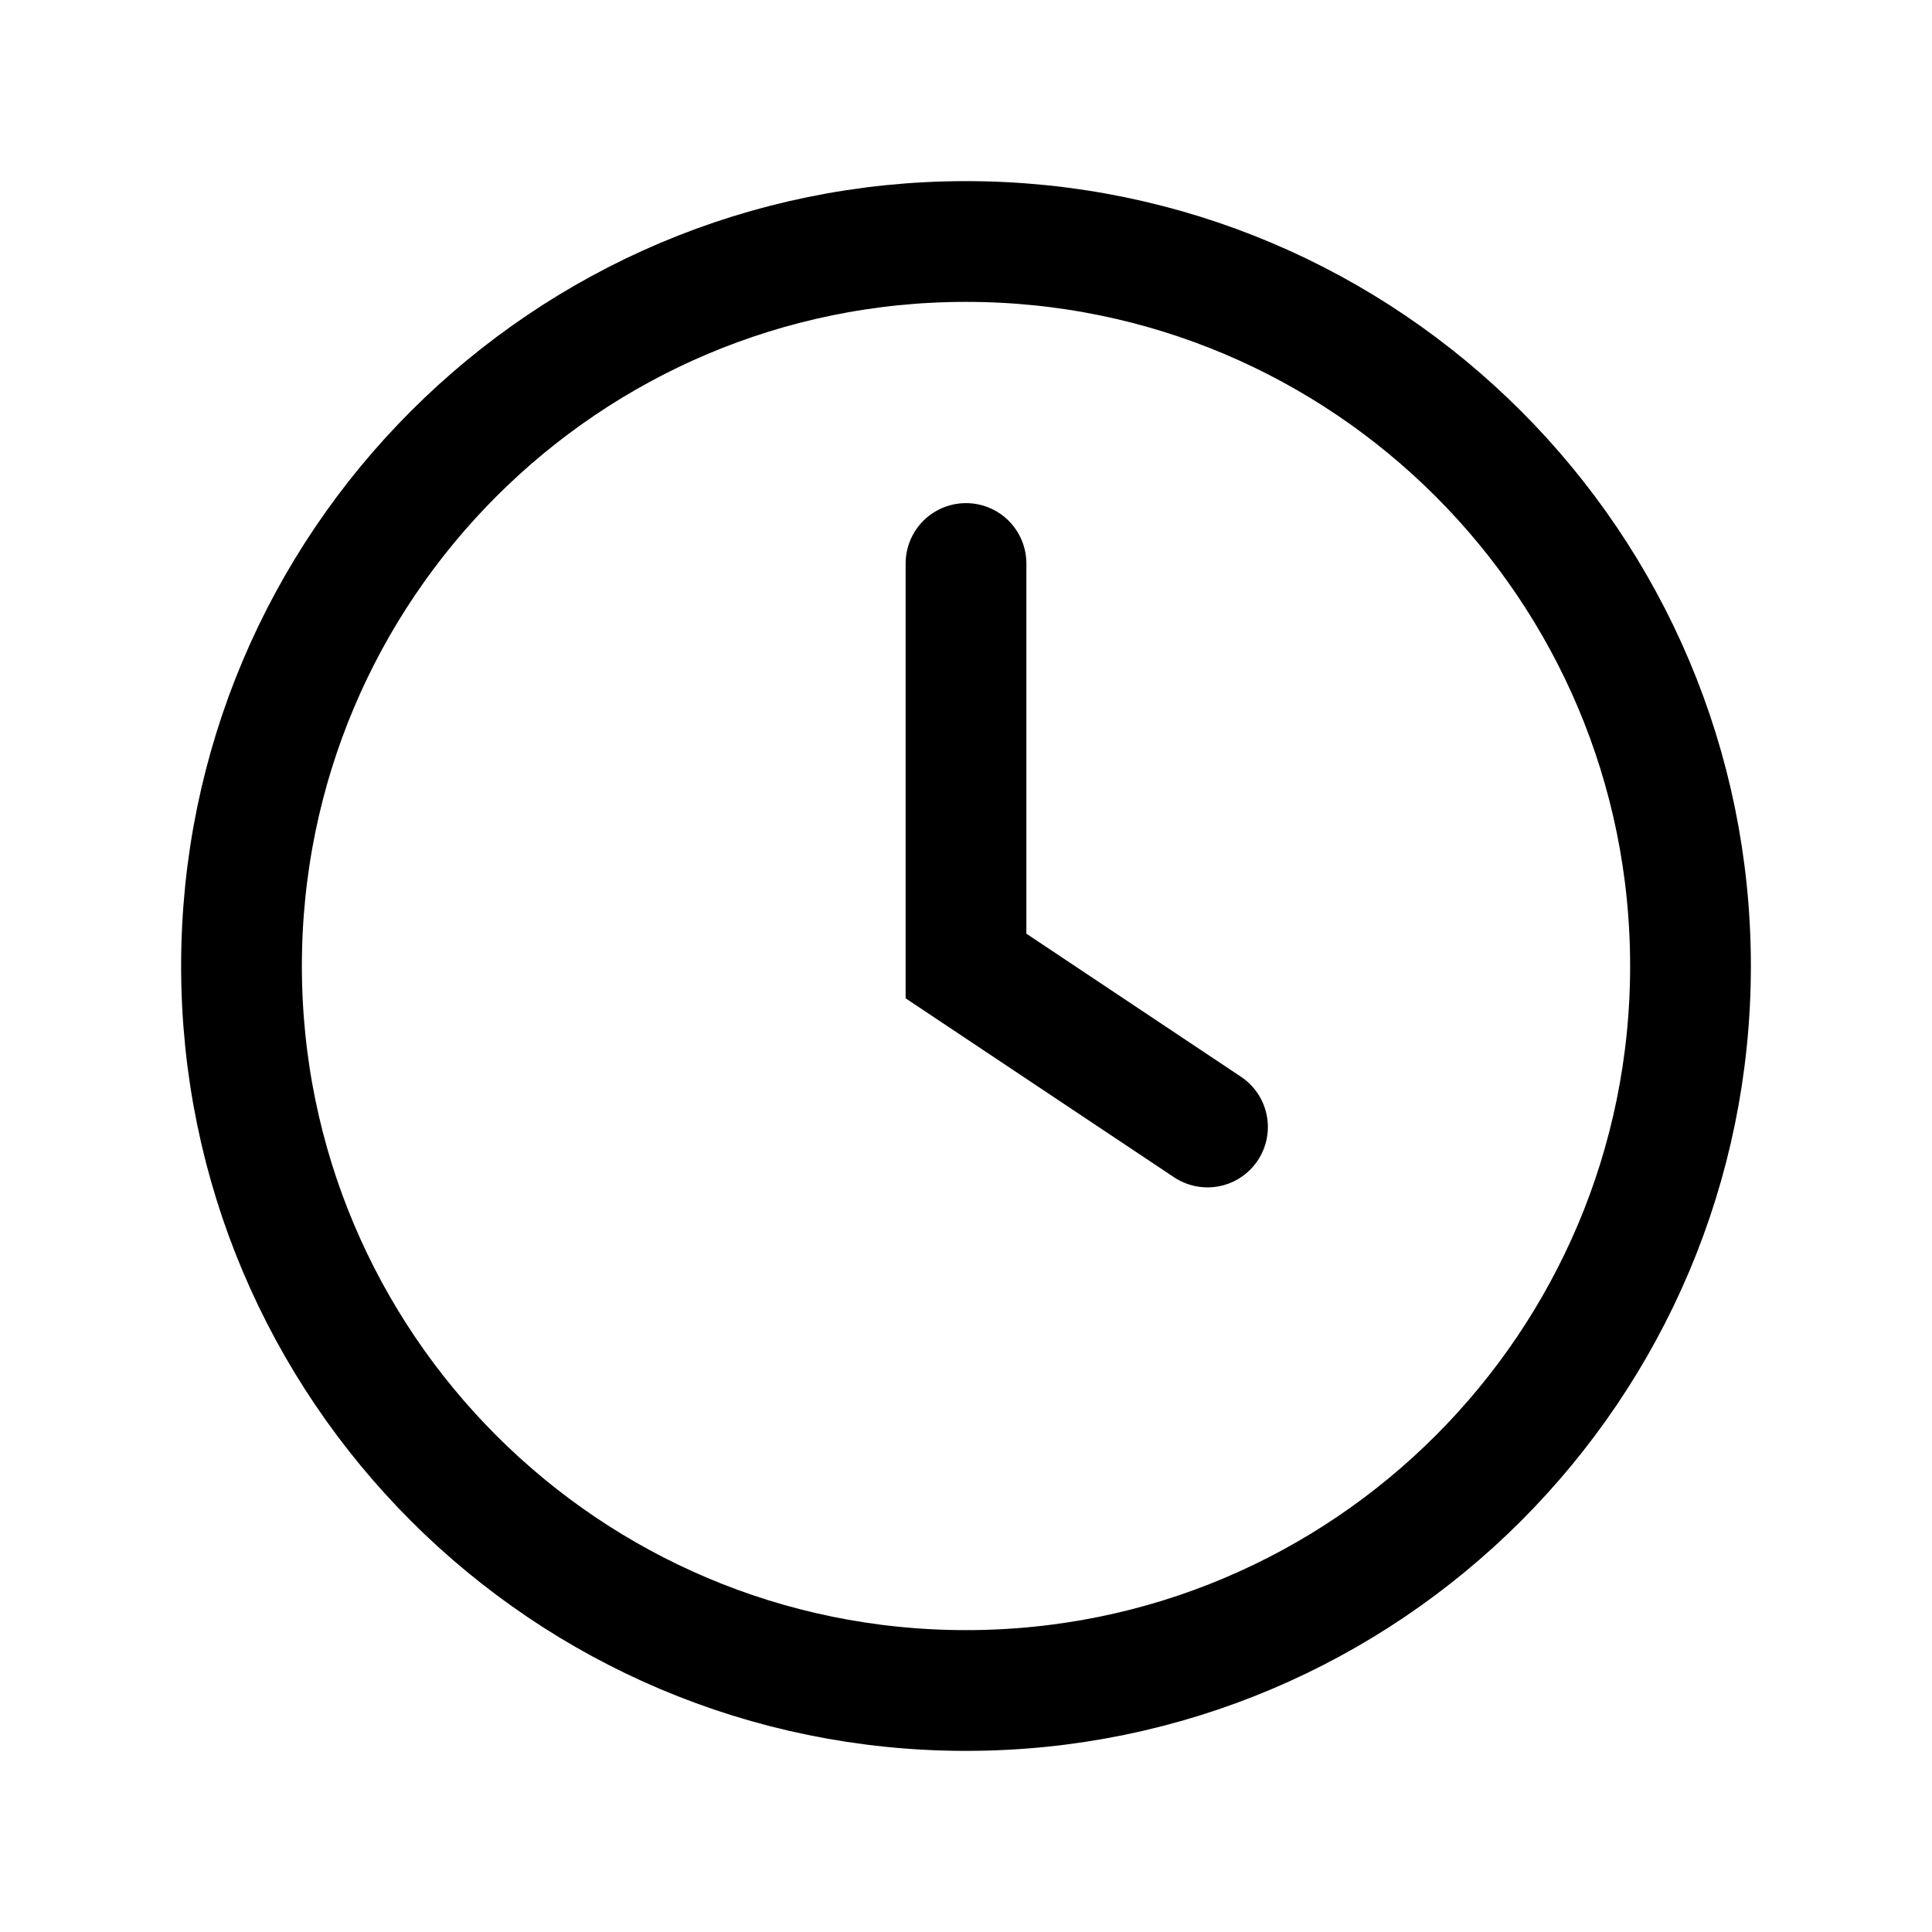
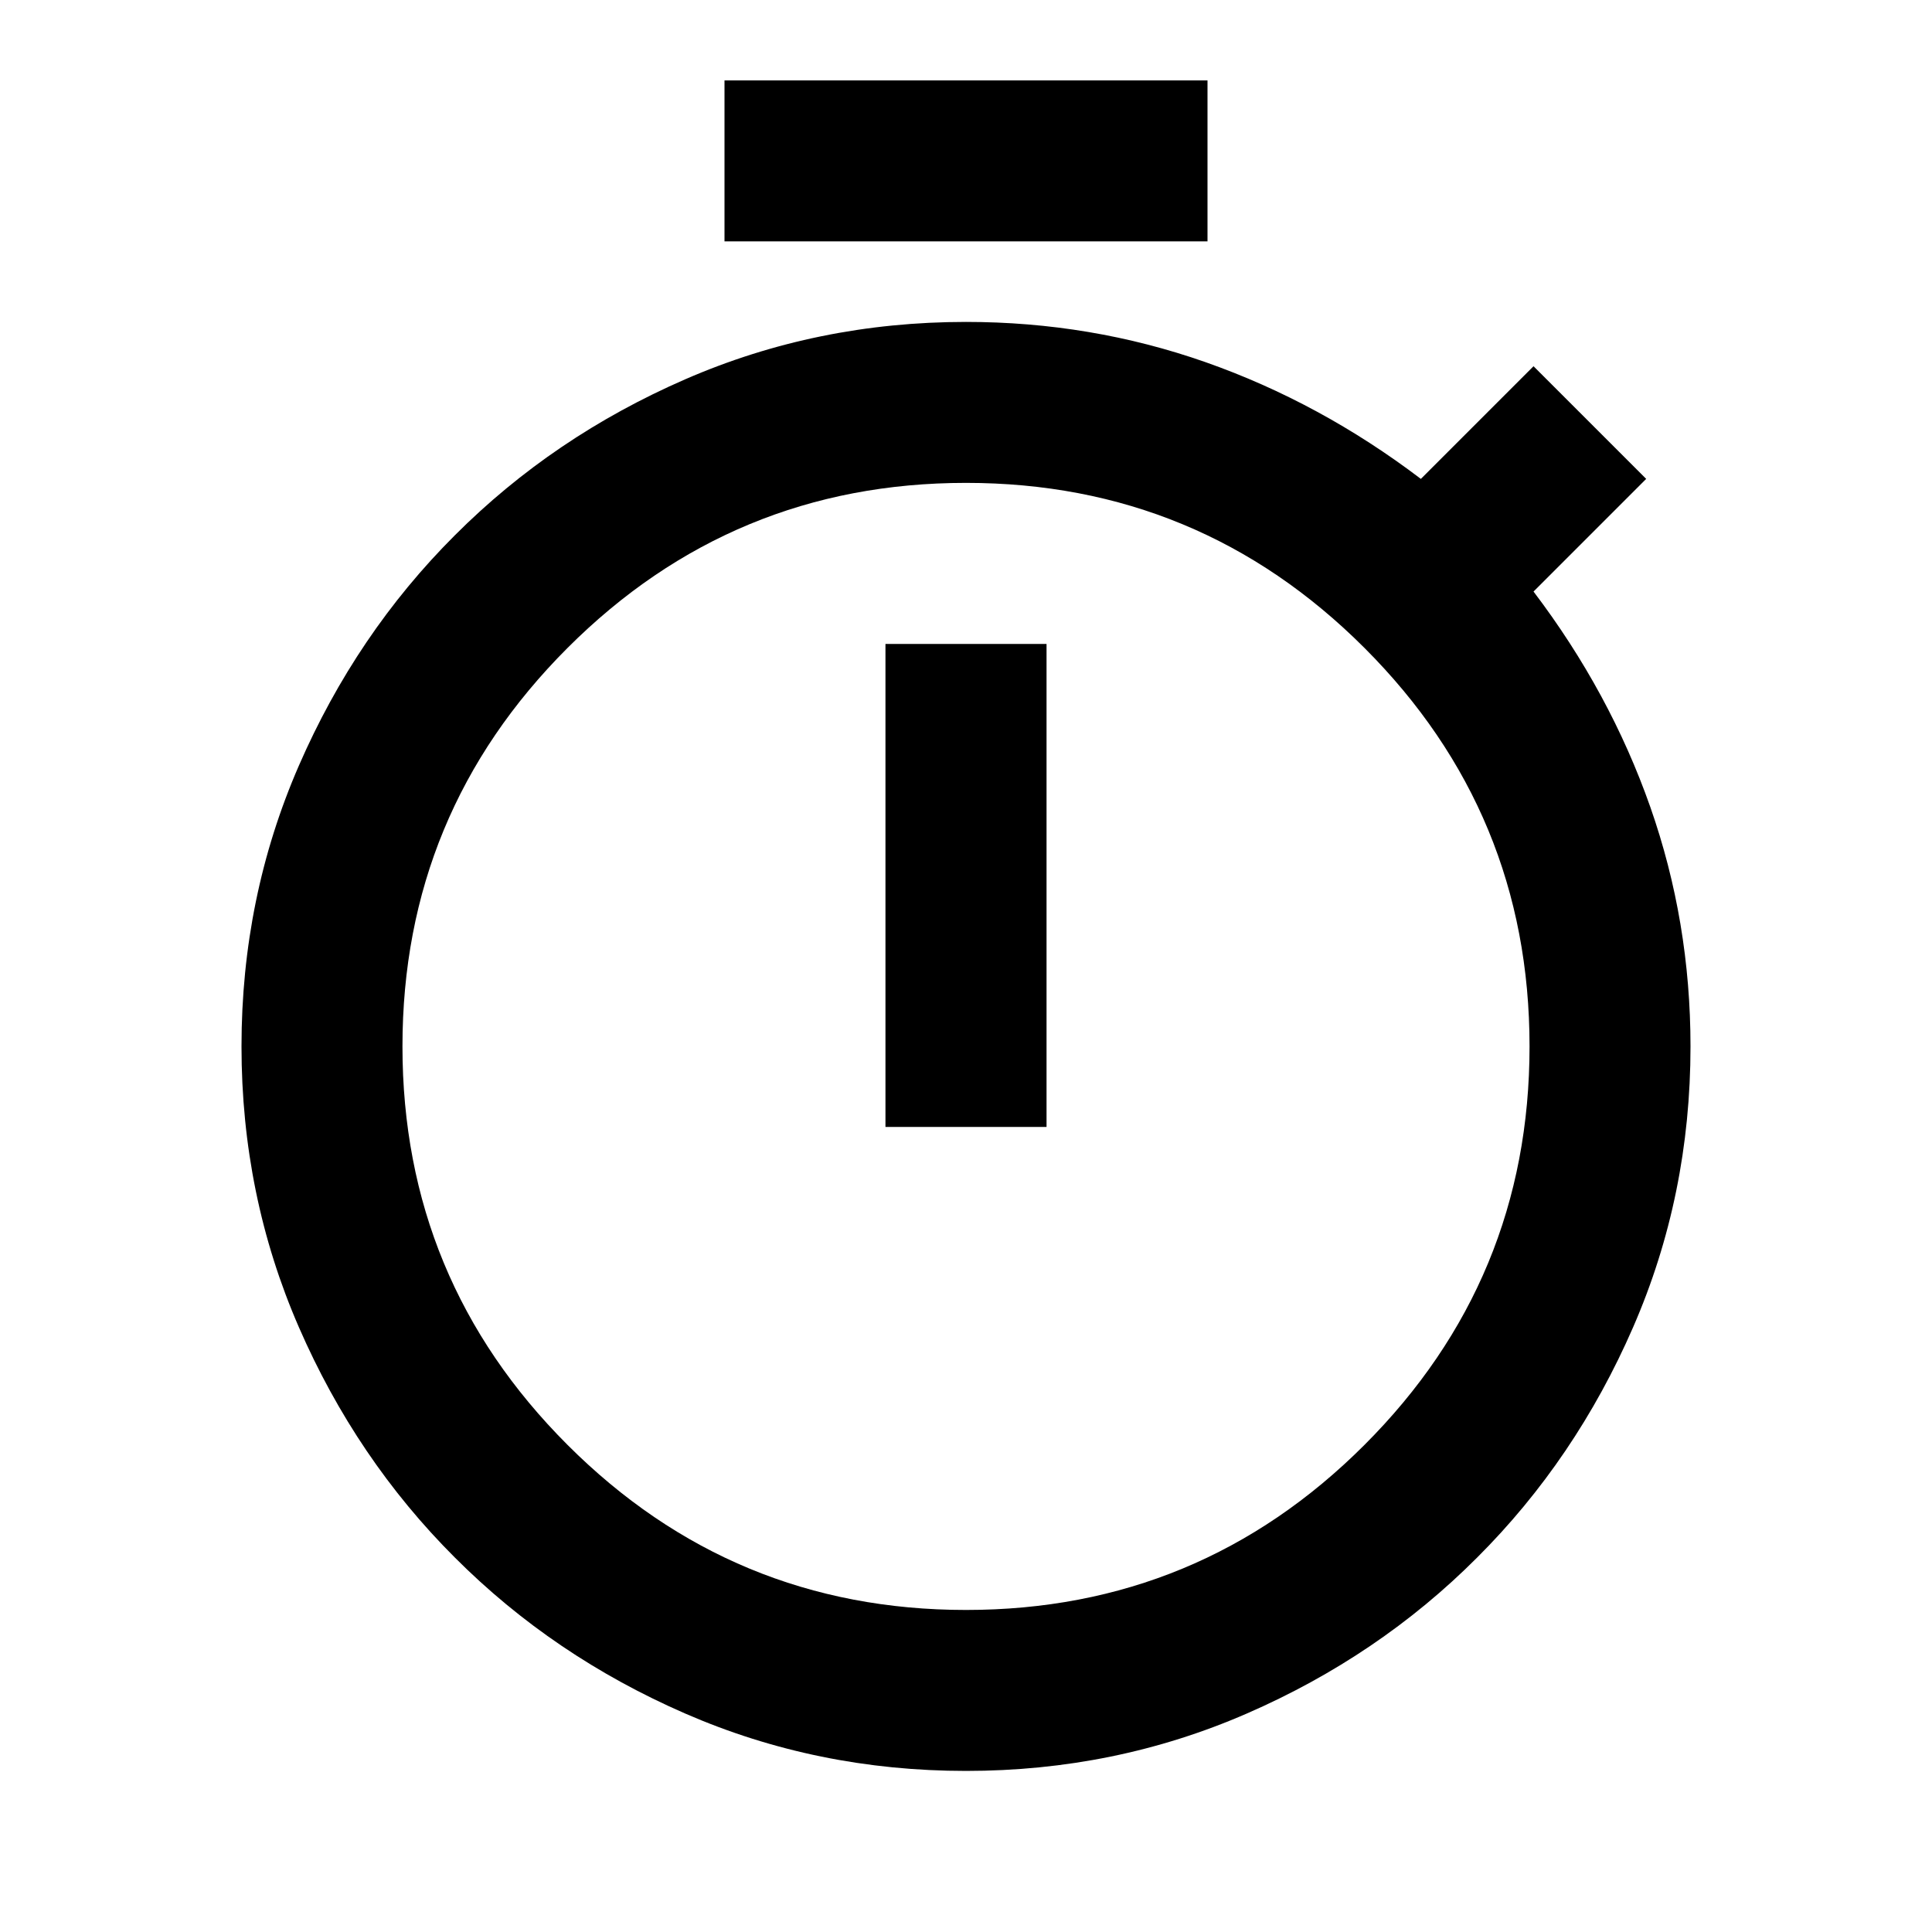
- <svg xmlns="http://www.w3.org/2000/svg" viewBox="0 0 24 24" fill="none" stroke="currentColor" stroke-width="1.5" stroke-linecap="round">
-   <circle cx="12" cy="12" r="9" />
-   <path d="M12 7v5l3 2" />
+ <svg xmlns="http://www.w3.org/2000/svg" width="16" height="16" viewBox="0 0 16 16" fill="none">
+   <path d="M6 1.999V0.666H10V1.999H6ZM7.333 9.333H8.667V5.333H7.333V9.333ZM8 14.666C7.178 14.666 6.403 14.508 5.675 14.191C4.947 13.874 4.311 13.444 3.767 12.899C3.222 12.355 2.792 11.719 2.475 10.991C2.158 10.263 2 9.488 2 8.666C2 7.844 2.158 7.069 2.475 6.341C2.792 5.613 3.222 4.977 3.767 4.433C4.311 3.888 4.947 3.458 5.675 3.141C6.403 2.824 7.178 2.666 8 2.666C8.689 2.666 9.35 2.777 9.983 2.999C10.617 3.222 11.211 3.544 11.767 3.966L12.7 3.033L13.633 3.966L12.7 4.899C13.122 5.455 13.444 6.049 13.667 6.683C13.889 7.316 14 7.977 14 8.666C14 9.488 13.842 10.263 13.525 10.991C13.208 11.719 12.778 12.355 12.233 12.899C11.689 13.444 11.053 13.874 10.325 14.191C9.597 14.508 8.822 14.666 8 14.666ZM8 13.333C9.289 13.333 10.389 12.877 11.3 11.966C12.211 11.055 12.667 9.955 12.667 8.666C12.667 7.377 12.211 6.277 11.3 5.366C10.389 4.455 9.289 3.999 8 3.999C6.711 3.999 5.611 4.455 4.7 5.366C3.789 6.277 3.333 7.377 3.333 8.666C3.333 9.955 3.789 11.055 4.7 11.966C5.611 12.877 6.711 13.333 8 13.333Z" fill="black" />
</svg>
